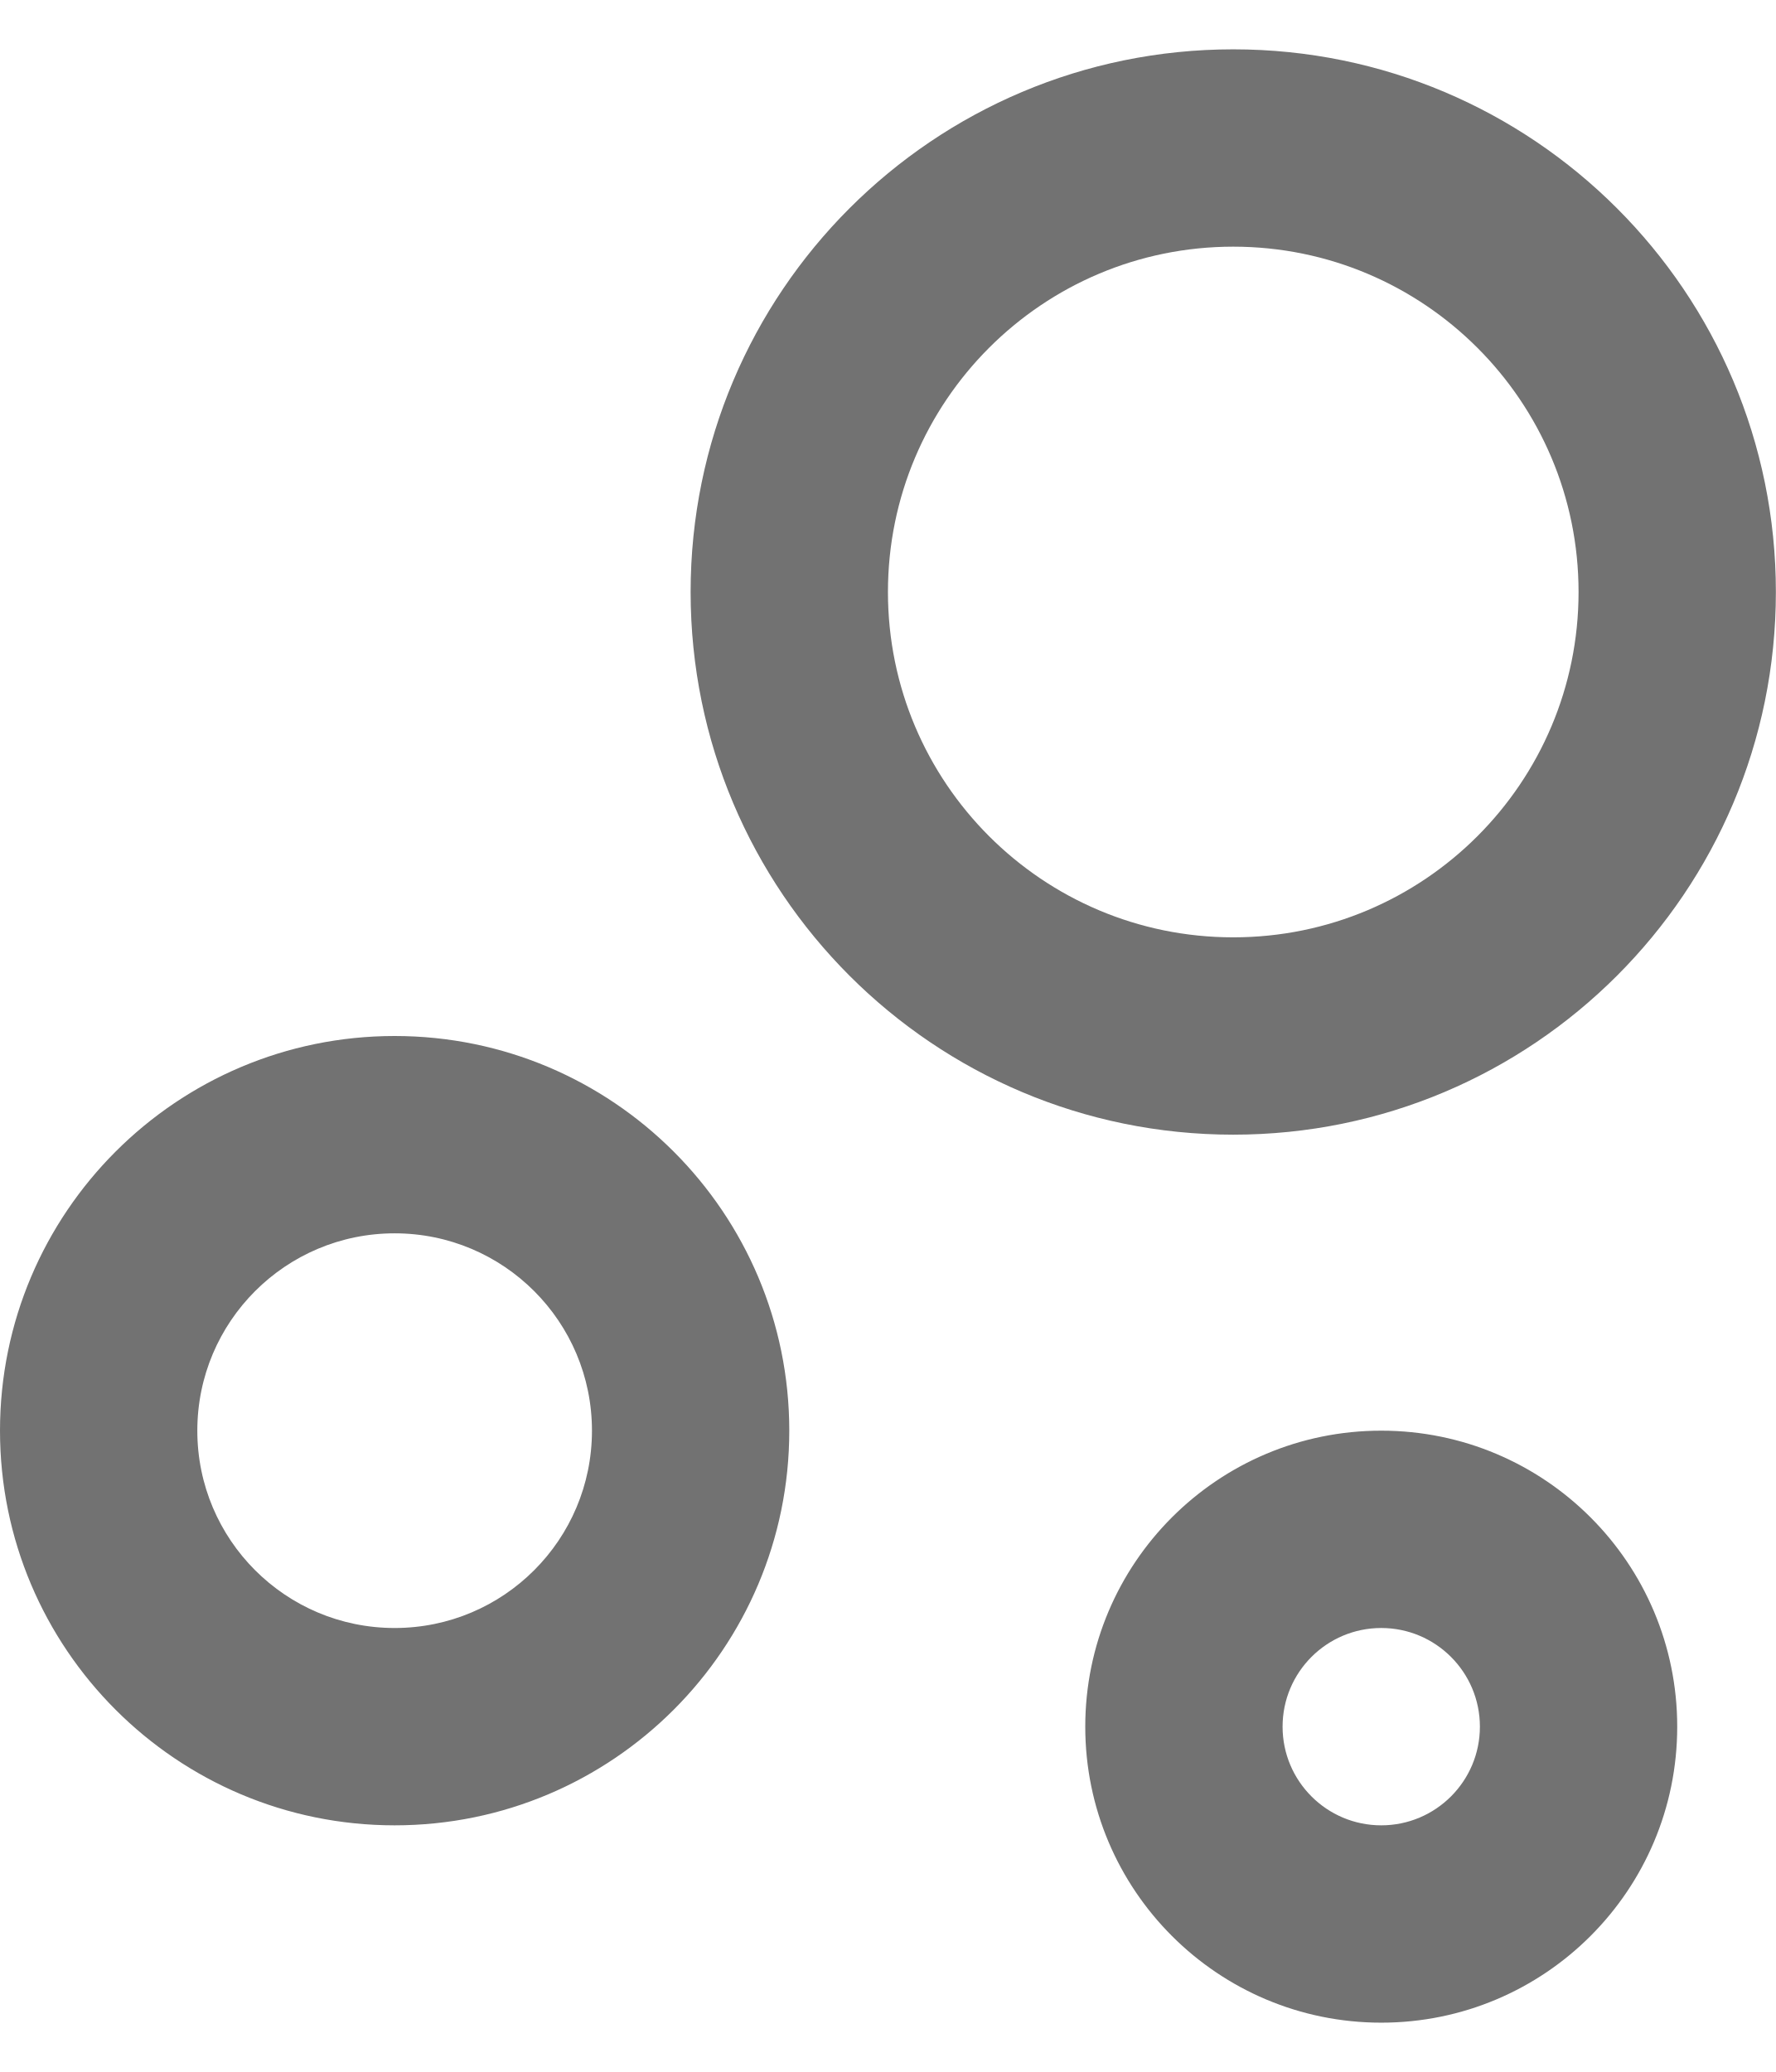
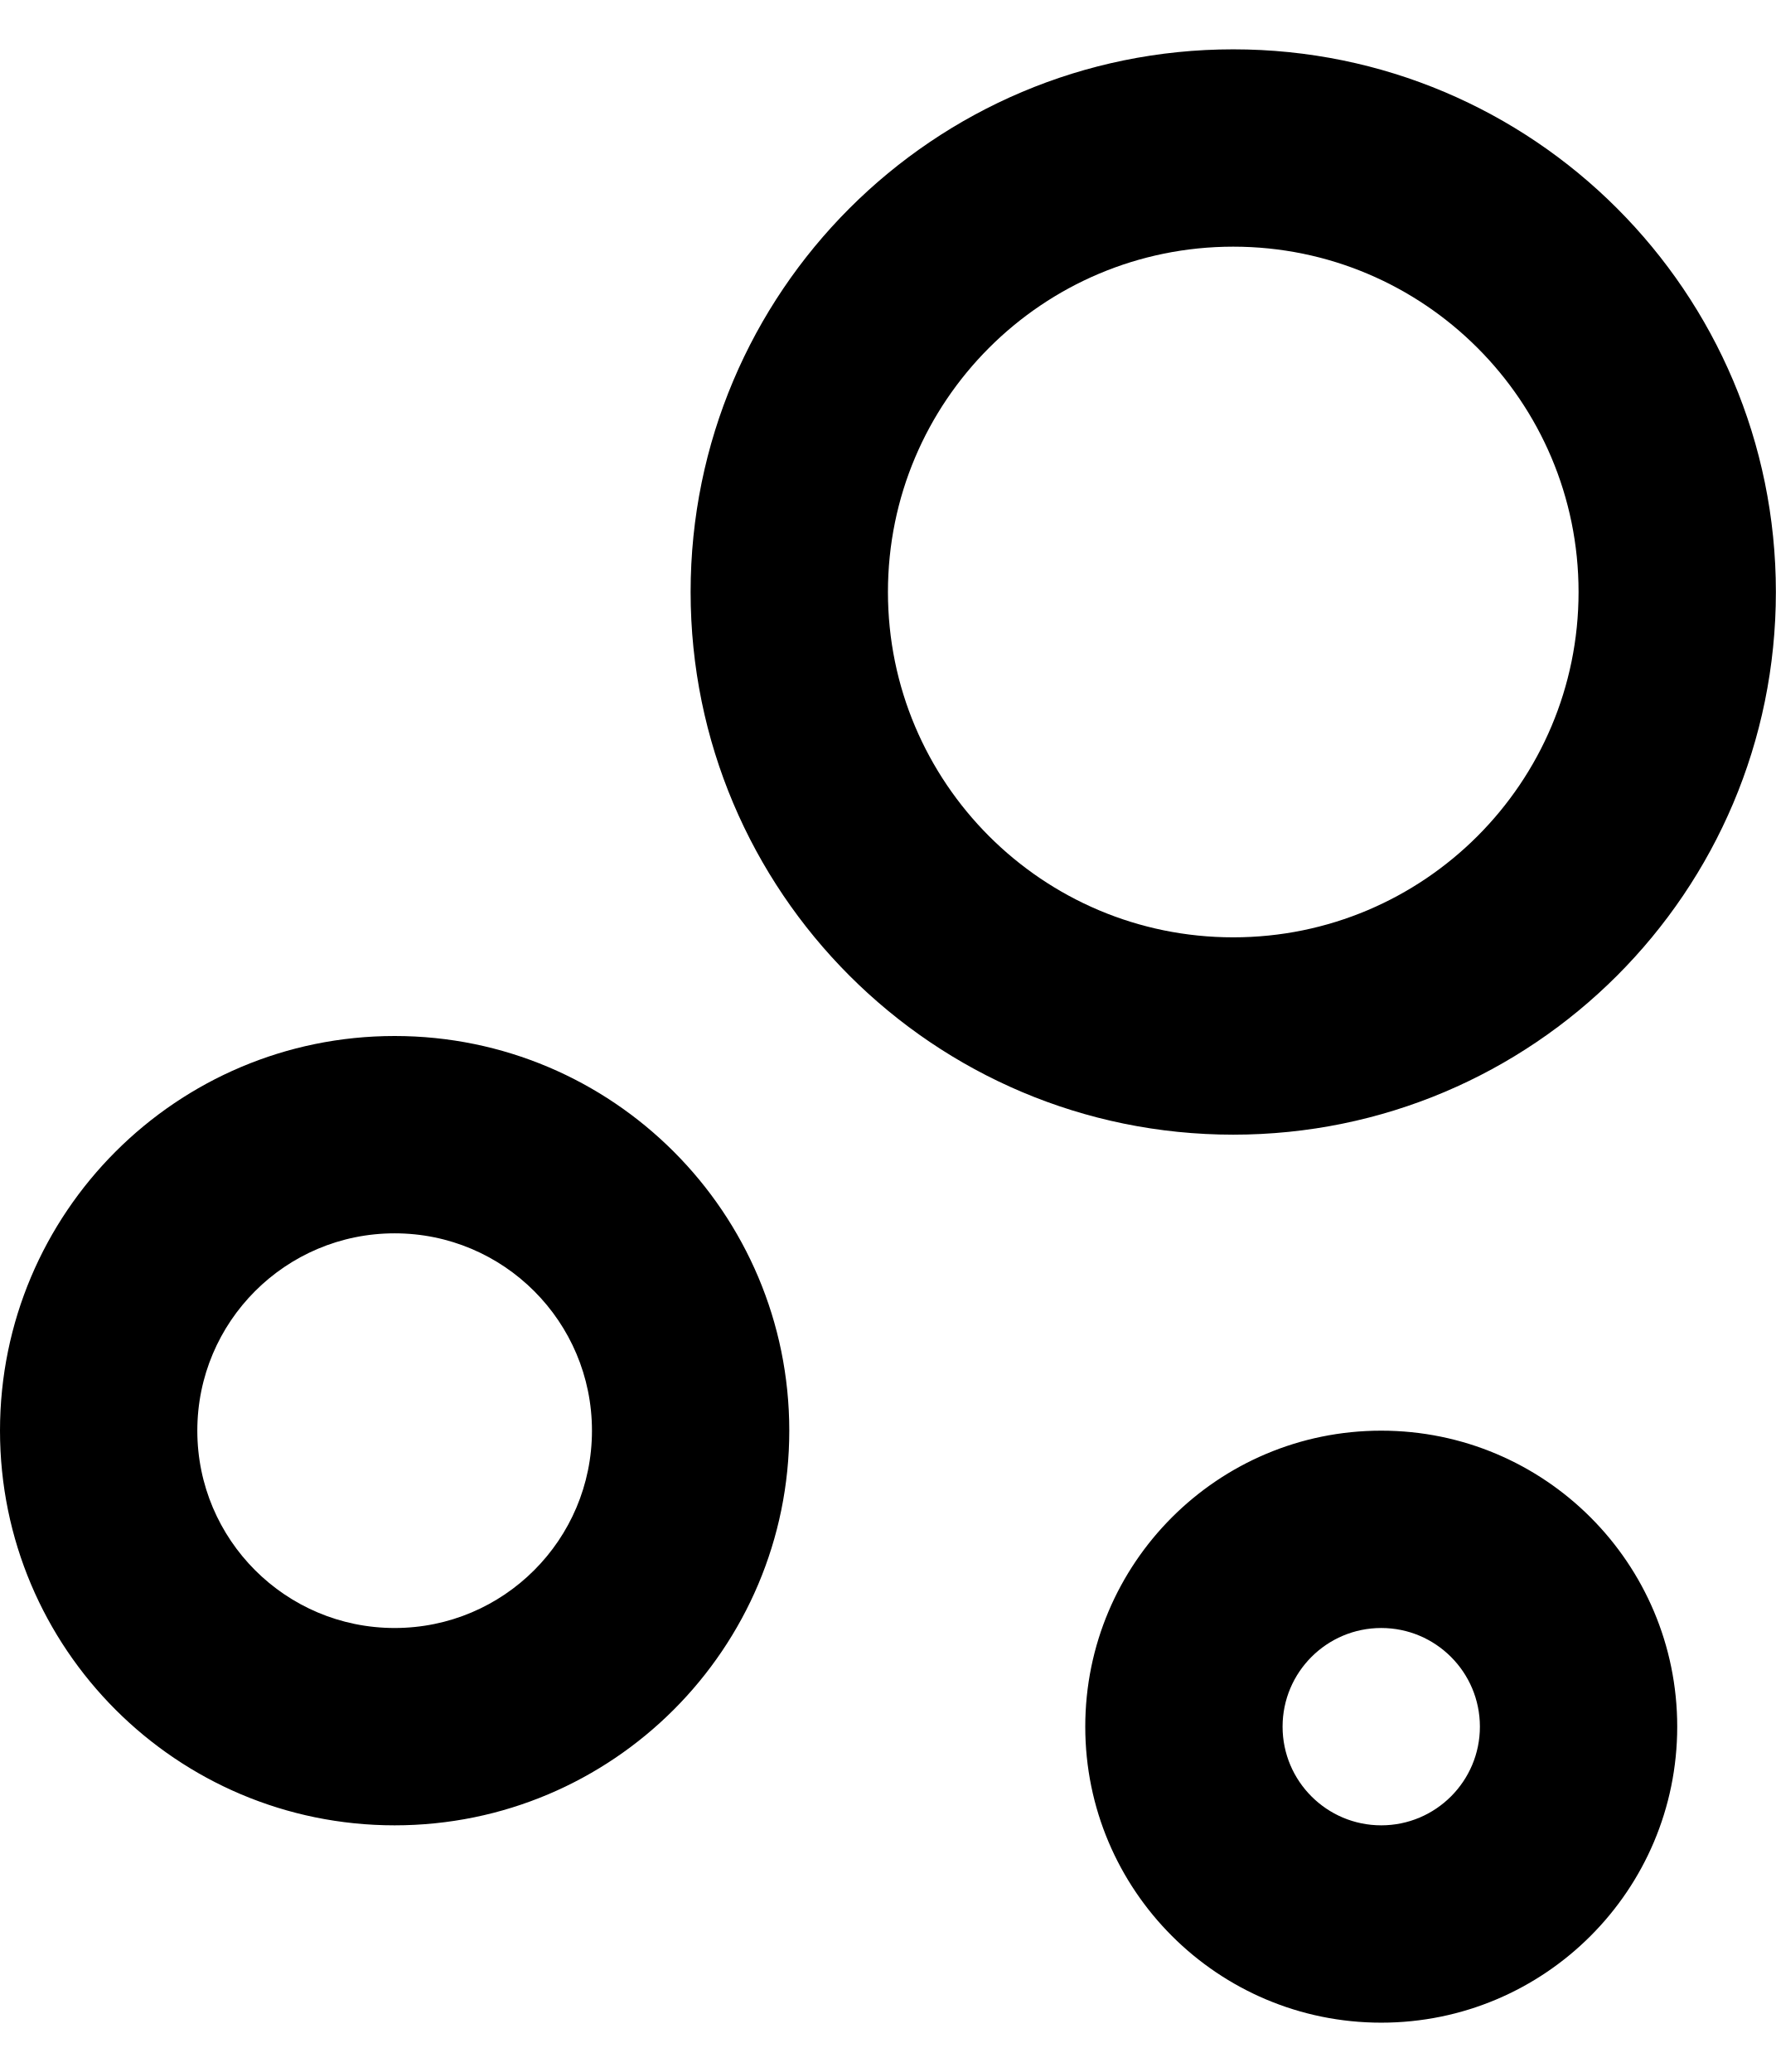
<svg xmlns="http://www.w3.org/2000/svg" width="18" height="21" viewBox="0 0 18 21" fill="none">
-   <path d="M14 14.5C15.657 14.5 17 15.843 17 17.5C17 19.157 15.657 20.5 14 20.5C12.343 20.5 11 19.157 11 17.5C11 15.843 12.343 14.5 14 14.5ZM4 10.5C6.209 10.5 8 12.291 8 14.5C8 16.709 6.209 18.5 4 18.5C1.791 18.5 0 16.709 0 14.5C0 12.291 1.791 10.5 4 10.5ZM14 16.5C13.448 16.5 13 16.948 13 17.5C13 18.052 13.448 18.5 14 18.5C14.552 18.5 15 18.052 15 17.5C15 16.948 14.552 16.5 14 16.5ZM4 12.5C2.895 12.5 2 13.395 2 14.5C2 15.605 2.895 16.5 4 16.5C5.105 16.5 6 15.605 6 14.5C6 13.395 5.105 12.5 4 12.5ZM12.5 0.5C15.538 0.5 18 2.962 18 6C18 9.038 15.538 11.5 12.5 11.5C9.462 11.5 7 9.038 7 6C7 2.962 9.462 0.5 12.5 0.5ZM12.5 2.5C10.567 2.5 9 4.067 9 6C9 7.933 10.567 9.5 12.5 9.5C14.433 9.5 16 7.933 16 6C16 4.067 14.433 2.5 12.5 2.5Z" fill="#727272" />
+   <path d="M14 14.5C15.657 14.5 17 15.843 17 17.5C17 19.157 15.657 20.5 14 20.5C12.343 20.5 11 19.157 11 17.5C11 15.843 12.343 14.5 14 14.5ZM4 10.5C6.209 10.5 8 12.291 8 14.5C8 16.709 6.209 18.5 4 18.5C1.791 18.5 0 16.709 0 14.5C0 12.291 1.791 10.5 4 10.5ZM14 16.5C13.448 16.5 13 16.948 13 17.5C13 18.052 13.448 18.5 14 18.5C14.552 18.5 15 18.052 15 17.5C15 16.948 14.552 16.5 14 16.5ZM4 12.5C2.895 12.5 2 13.395 2 14.5C2 15.605 2.895 16.5 4 16.5C5.105 16.5 6 15.605 6 14.5C6 13.395 5.105 12.5 4 12.5ZM12.5 0.5C15.538 0.5 18 2.962 18 6C18 9.038 15.538 11.5 12.5 11.5C9.462 11.5 7 9.038 7 6C7 2.962 9.462 0.5 12.5 0.5ZM12.5 2.5C10.567 2.5 9 4.067 9 6C9 7.933 10.567 9.5 12.5 9.5C14.433 9.5 16 7.933 16 6C16 4.067 14.433 2.5 12.5 2.5Z" fill="currentColor" />
</svg>
